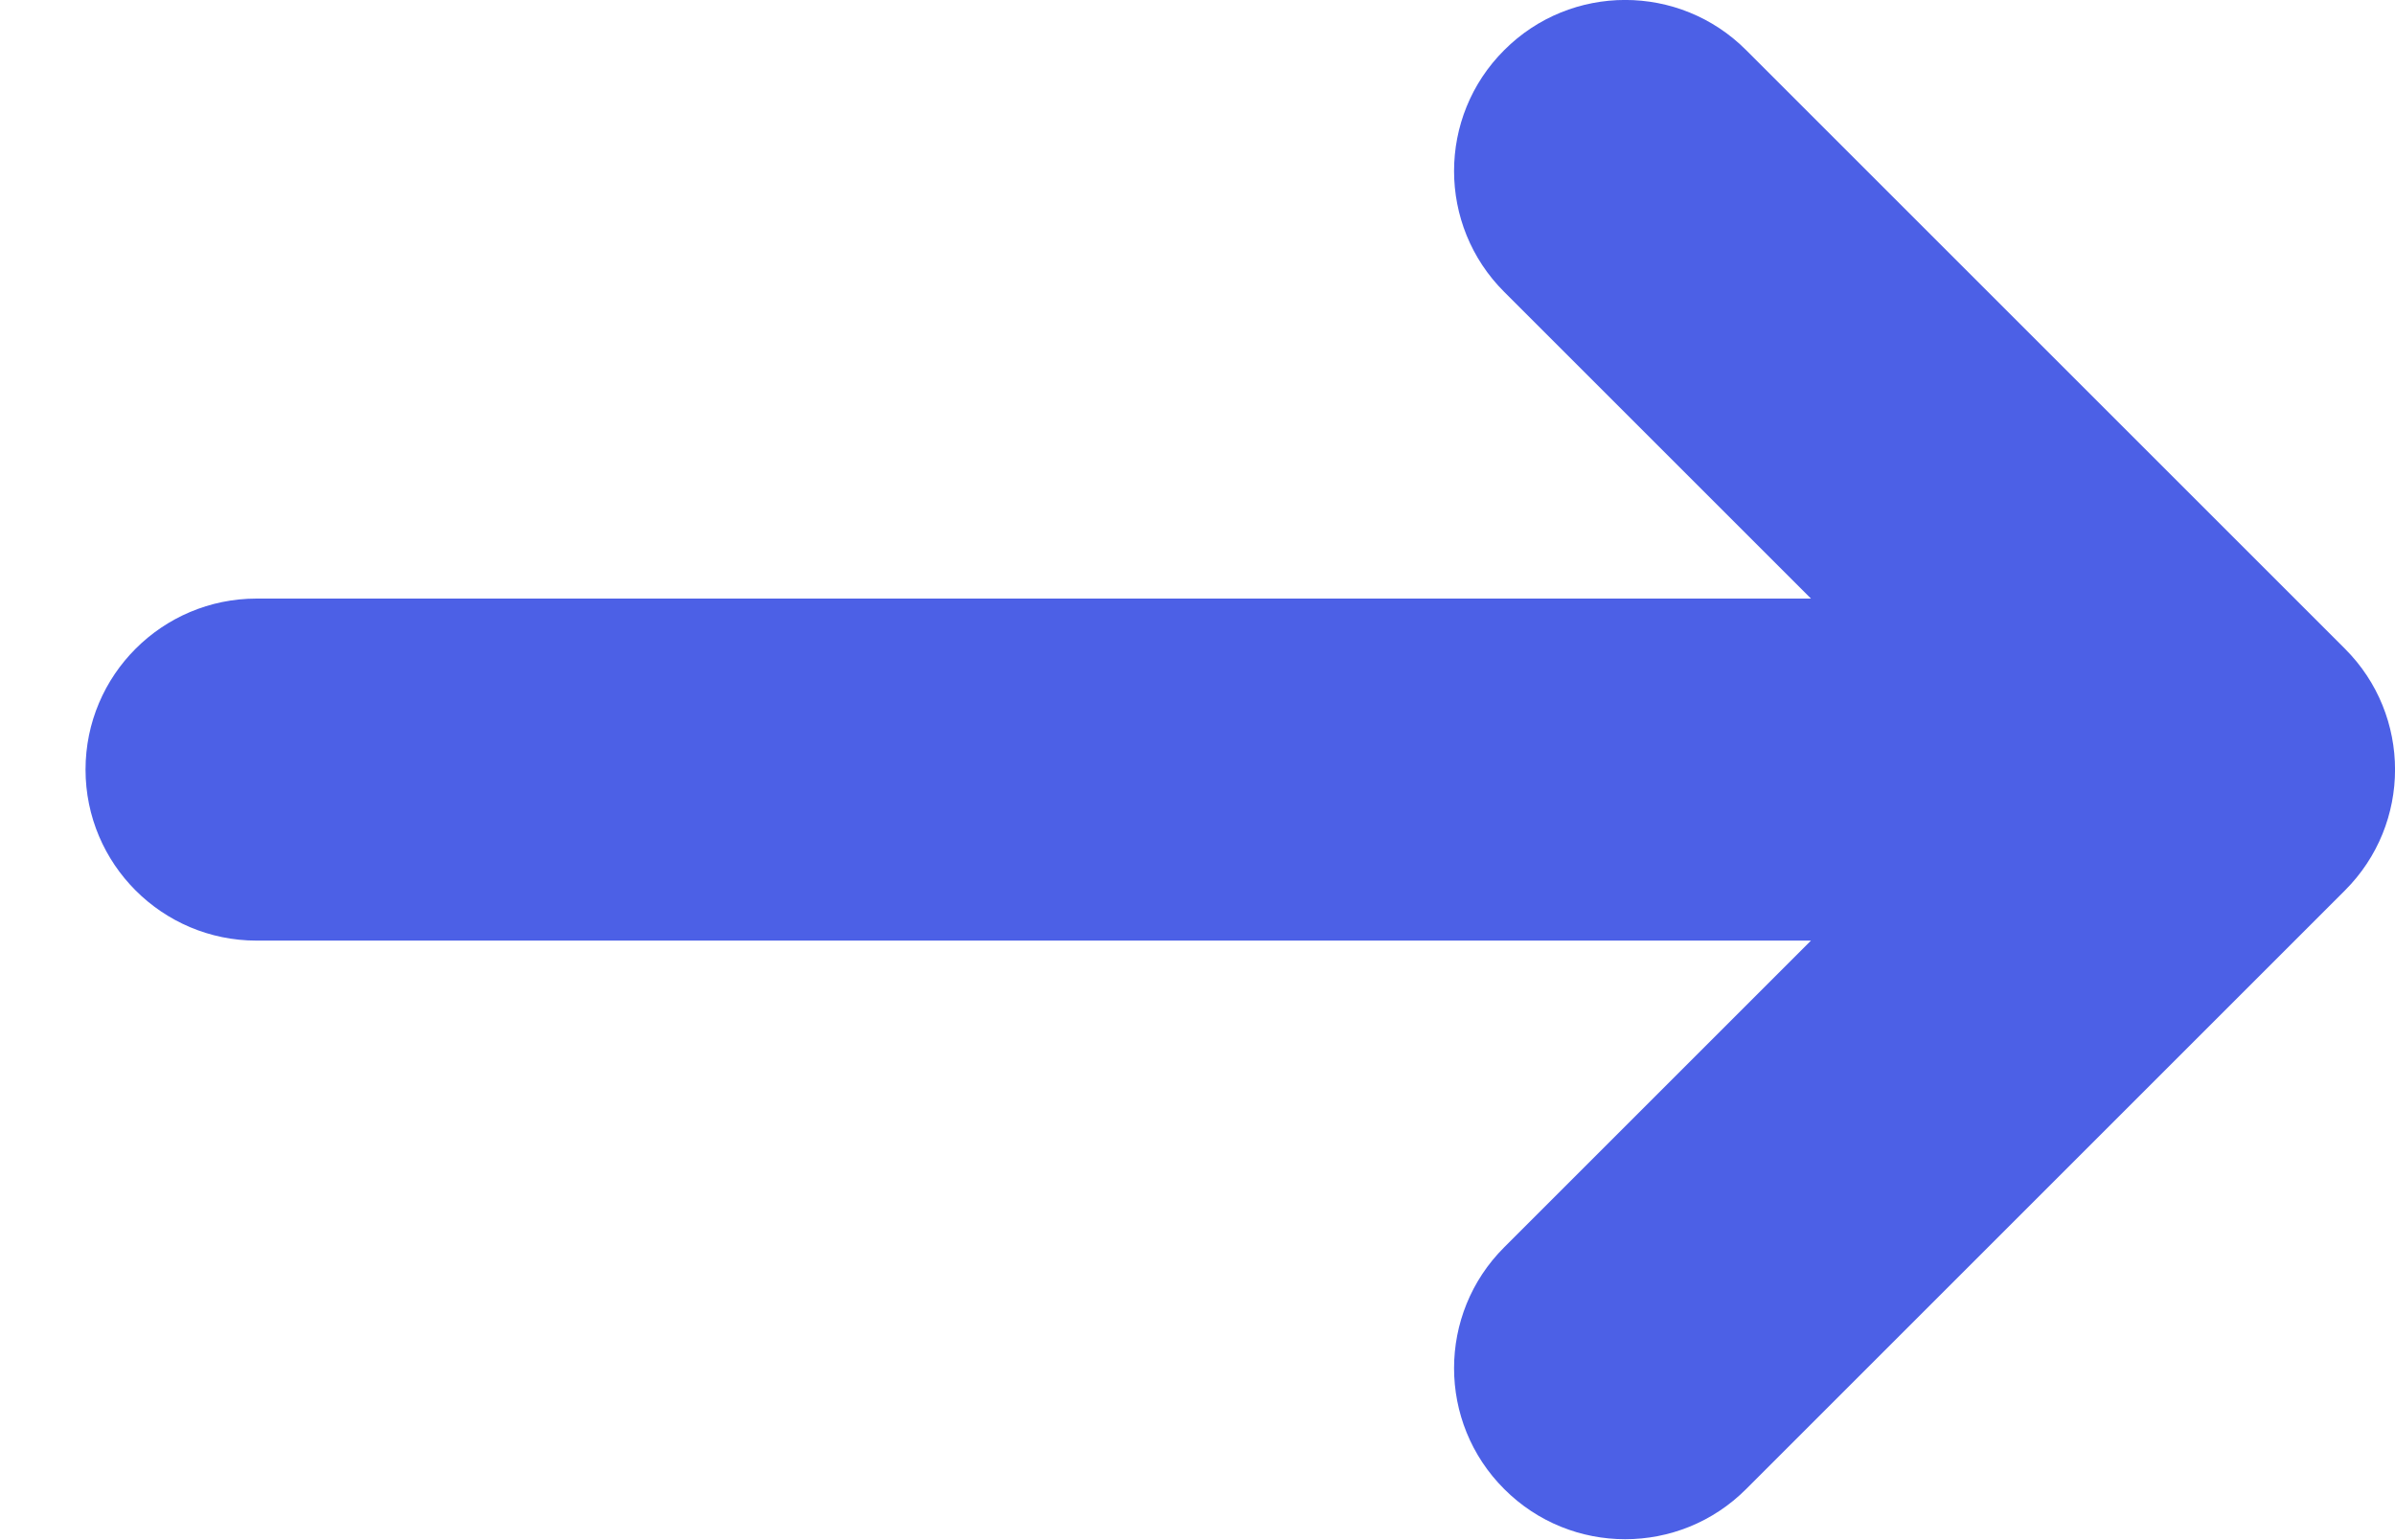
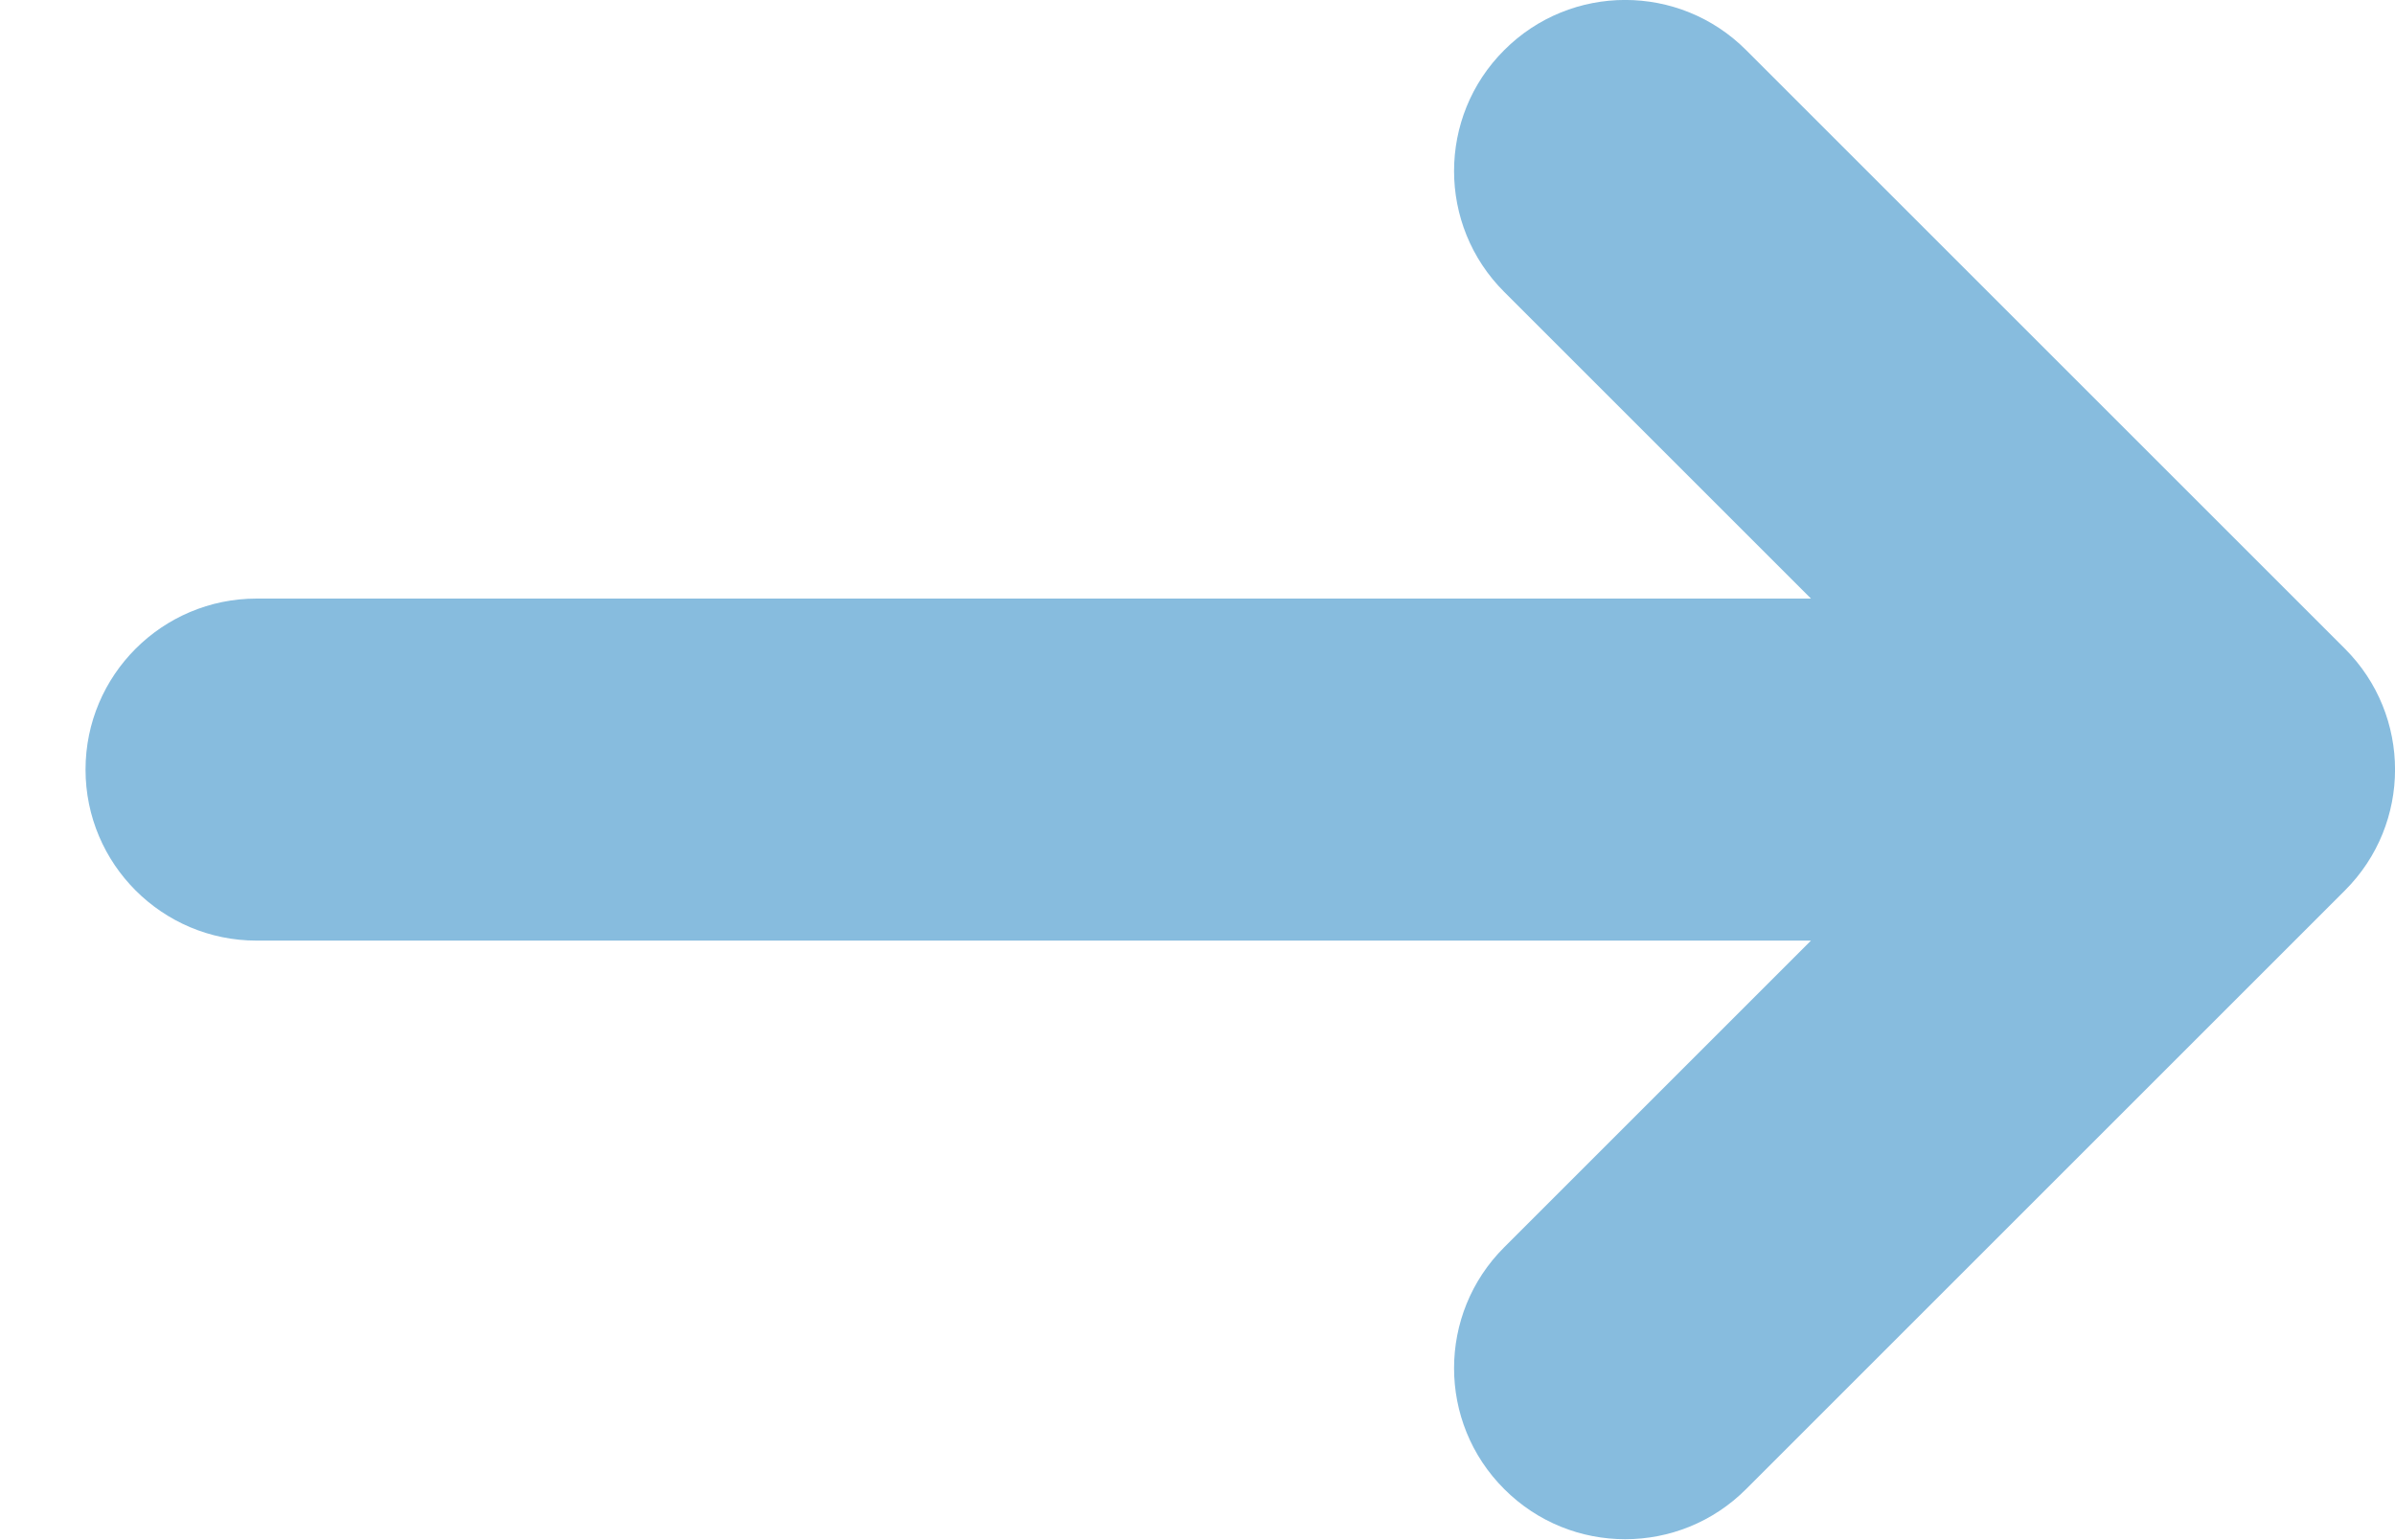
<svg xmlns="http://www.w3.org/2000/svg" width="14px" height="9px" viewBox="0 0 14 9" version="1.1">
  <g id="Page-1" stroke="none" stroke-width="1" fill="none" fill-rule="evenodd">
-     <g id="Home" transform="translate(-1517, -4879)" fill="#4C60E6" fill-rule="nonzero">
+     <g id="Home" transform="translate(-1517, -4879)" fill="#87BCDE" fill-rule="nonzero">
      <g id="Recent-Articles" transform="translate(0, 4765)">
        <g id="Button" transform="translate(1405, 114)">
          <g id="Group-8">
            <g id="Group-7-Copy" transform="translate(112, 0)">
              <path d="M10.586,5.5 L1.5,5.5 C0.948,5.5 0.5,5.052 0.5,4.5 C0.5,3.948 0.948,3.5 1.5,3.5 L10.586,3.5 L8.793,1.707 C8.402,1.317 8.402,0.683 8.793,0.293 C9.183,-0.098 9.817,-0.098 10.207,0.293 L13.707,3.793 C14.098,4.183 14.098,4.817 13.707,5.207 L10.207,8.707 C9.817,9.098 9.183,9.098 8.793,8.707 C8.402,8.317 8.402,7.683 8.793,7.293 L10.586,5.5 Z" id="Combined-Shape" />
            </g>
          </g>
        </g>
      </g>
    </g>
  </g>
</svg>
